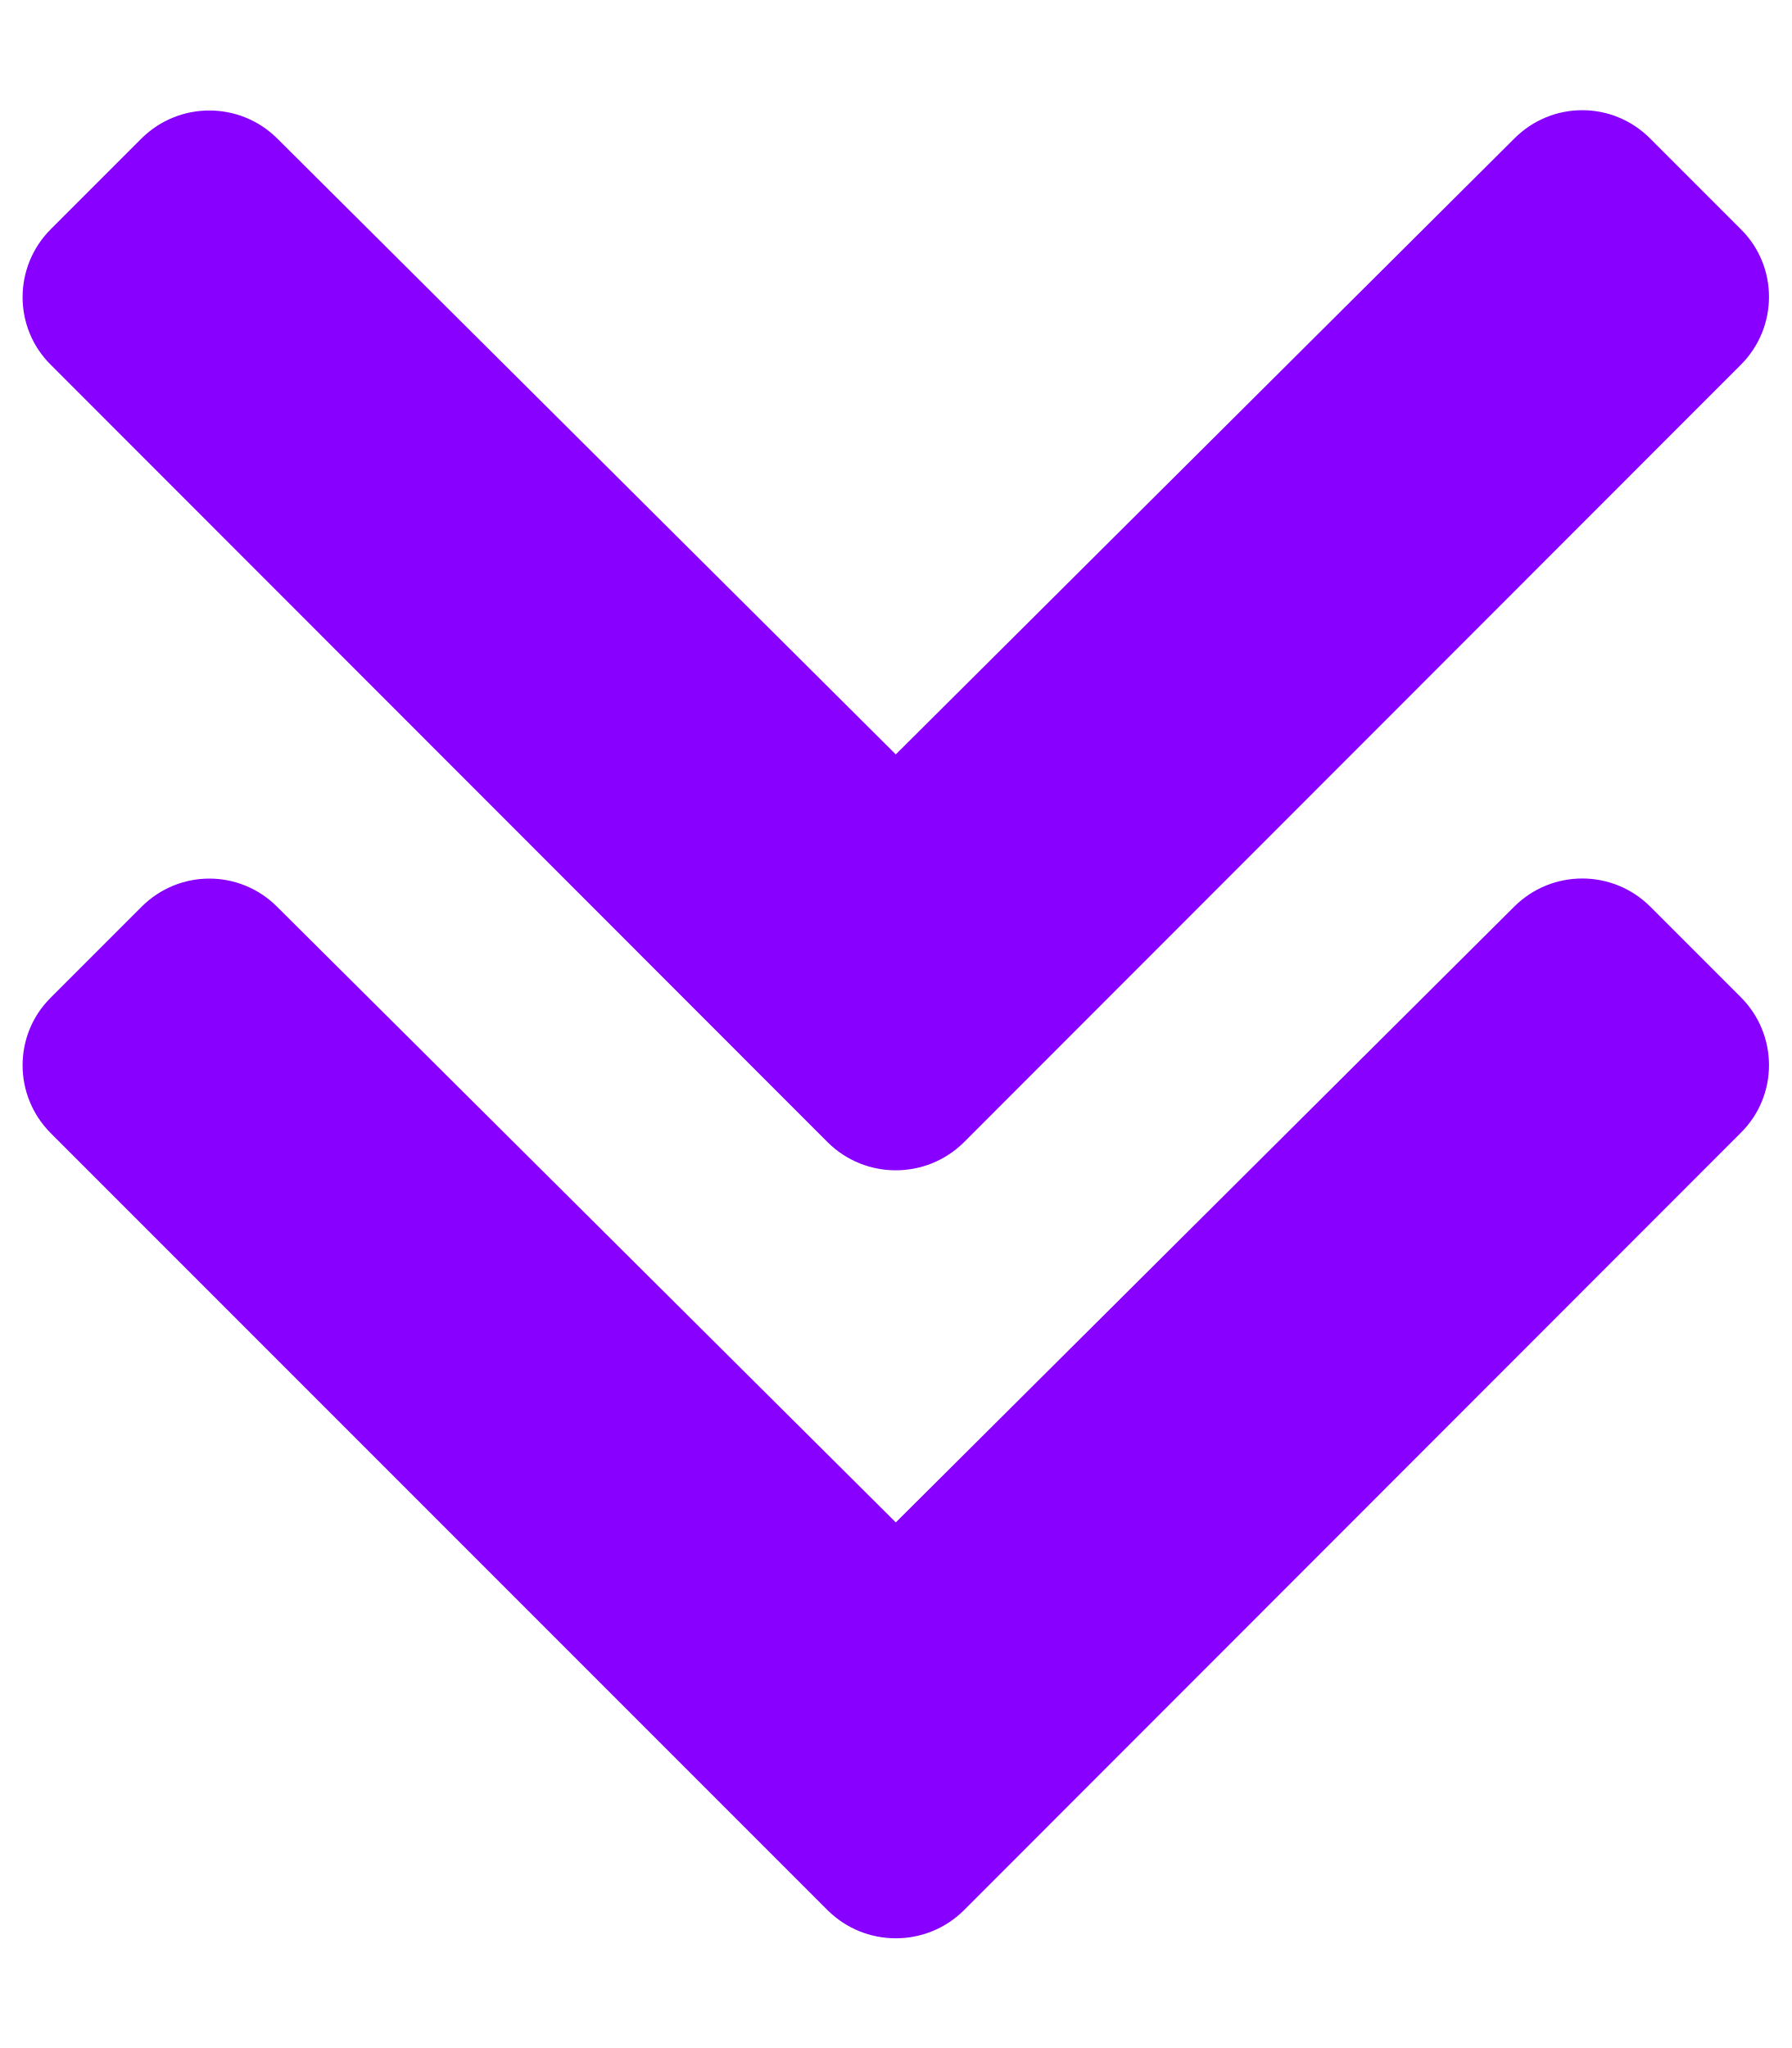
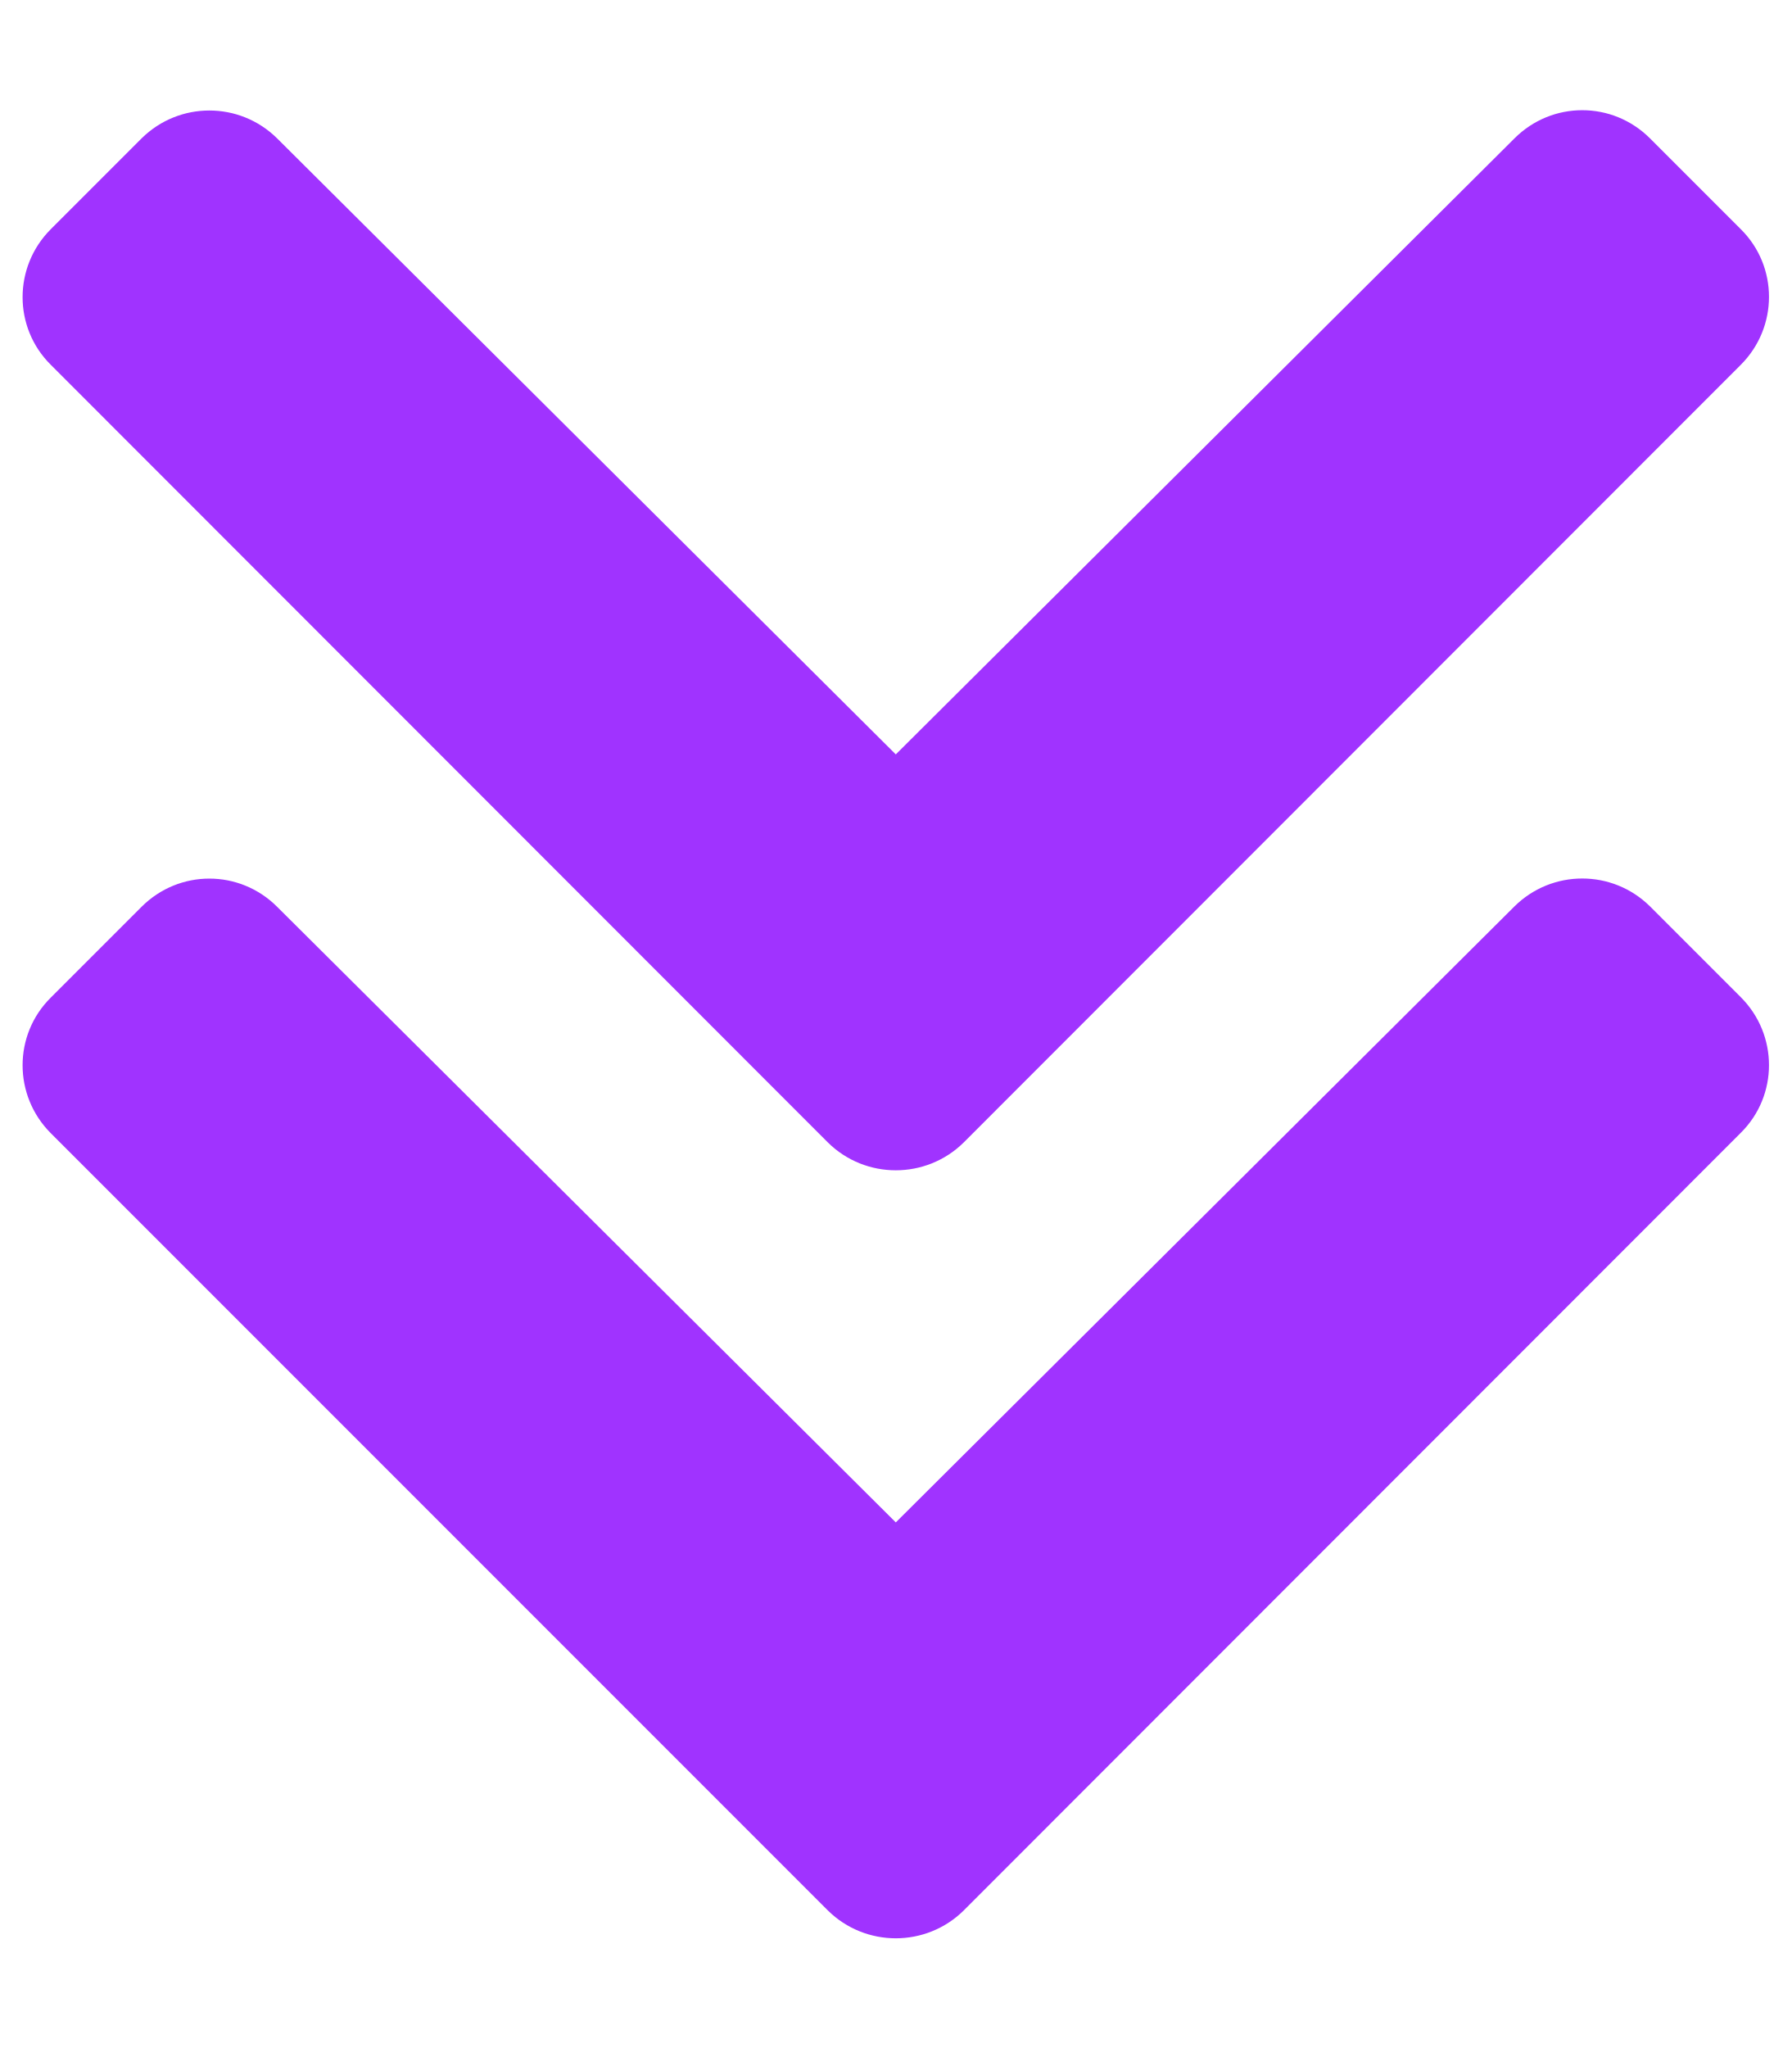
<svg xmlns="http://www.w3.org/2000/svg" version="1.1" id="Calque_1" focusable="false" x="0px" y="0px" viewBox="0 0 448 512" style="enable-background:new 0 0 448 512;" xml:space="preserve">
-   <path fill="hsl(272, 100%, 50%)" d="M207,477.6L12.7,283.3c-9.4-9.4-9.4-24.6,0-33.9l22.7-22.7c9.4-9.4,24.5-9.4,33.9,0L224,380.6l154.7-154  c9.4-9.3,24.5-9.3,33.9,0l22.7,22.7c9.4,9.4,9.4,24.6,0,33.9L241,477.6C231.6,486.9,216.4,486.9,207,477.6z M241,285.6L435.3,91.2  c9.4-9.4,9.4-24.6,0-33.9l-22.7-22.7c-9.4-9.4-24.5-9.4-33.9,0L224,188.6L69.3,34.6c-9.4-9.3-24.5-9.3-33.9,0L12.7,57.3  c-9.4,9.4-9.4,24.6,0,33.9L207,285.6C216.4,294.9,231.6,294.9,241,285.6z" />
+   <path fill="hsl(272, 100%, 60%)" d="M207,477.6L12.7,283.3c-9.4-9.4-9.4-24.6,0-33.9l22.7-22.7c9.4-9.4,24.5-9.4,33.9,0L224,380.6l154.7-154  c9.4-9.3,24.5-9.3,33.9,0l22.7,22.7c9.4,9.4,9.4,24.6,0,33.9L241,477.6C231.6,486.9,216.4,486.9,207,477.6z M241,285.6L435.3,91.2  c9.4-9.4,9.4-24.6,0-33.9l-22.7-22.7c-9.4-9.4-24.5-9.4-33.9,0L224,188.6L69.3,34.6c-9.4-9.3-24.5-9.3-33.9,0L12.7,57.3  c-9.4,9.4-9.4,24.6,0,33.9L207,285.6C216.4,294.9,231.6,294.9,241,285.6z" />
</svg>
